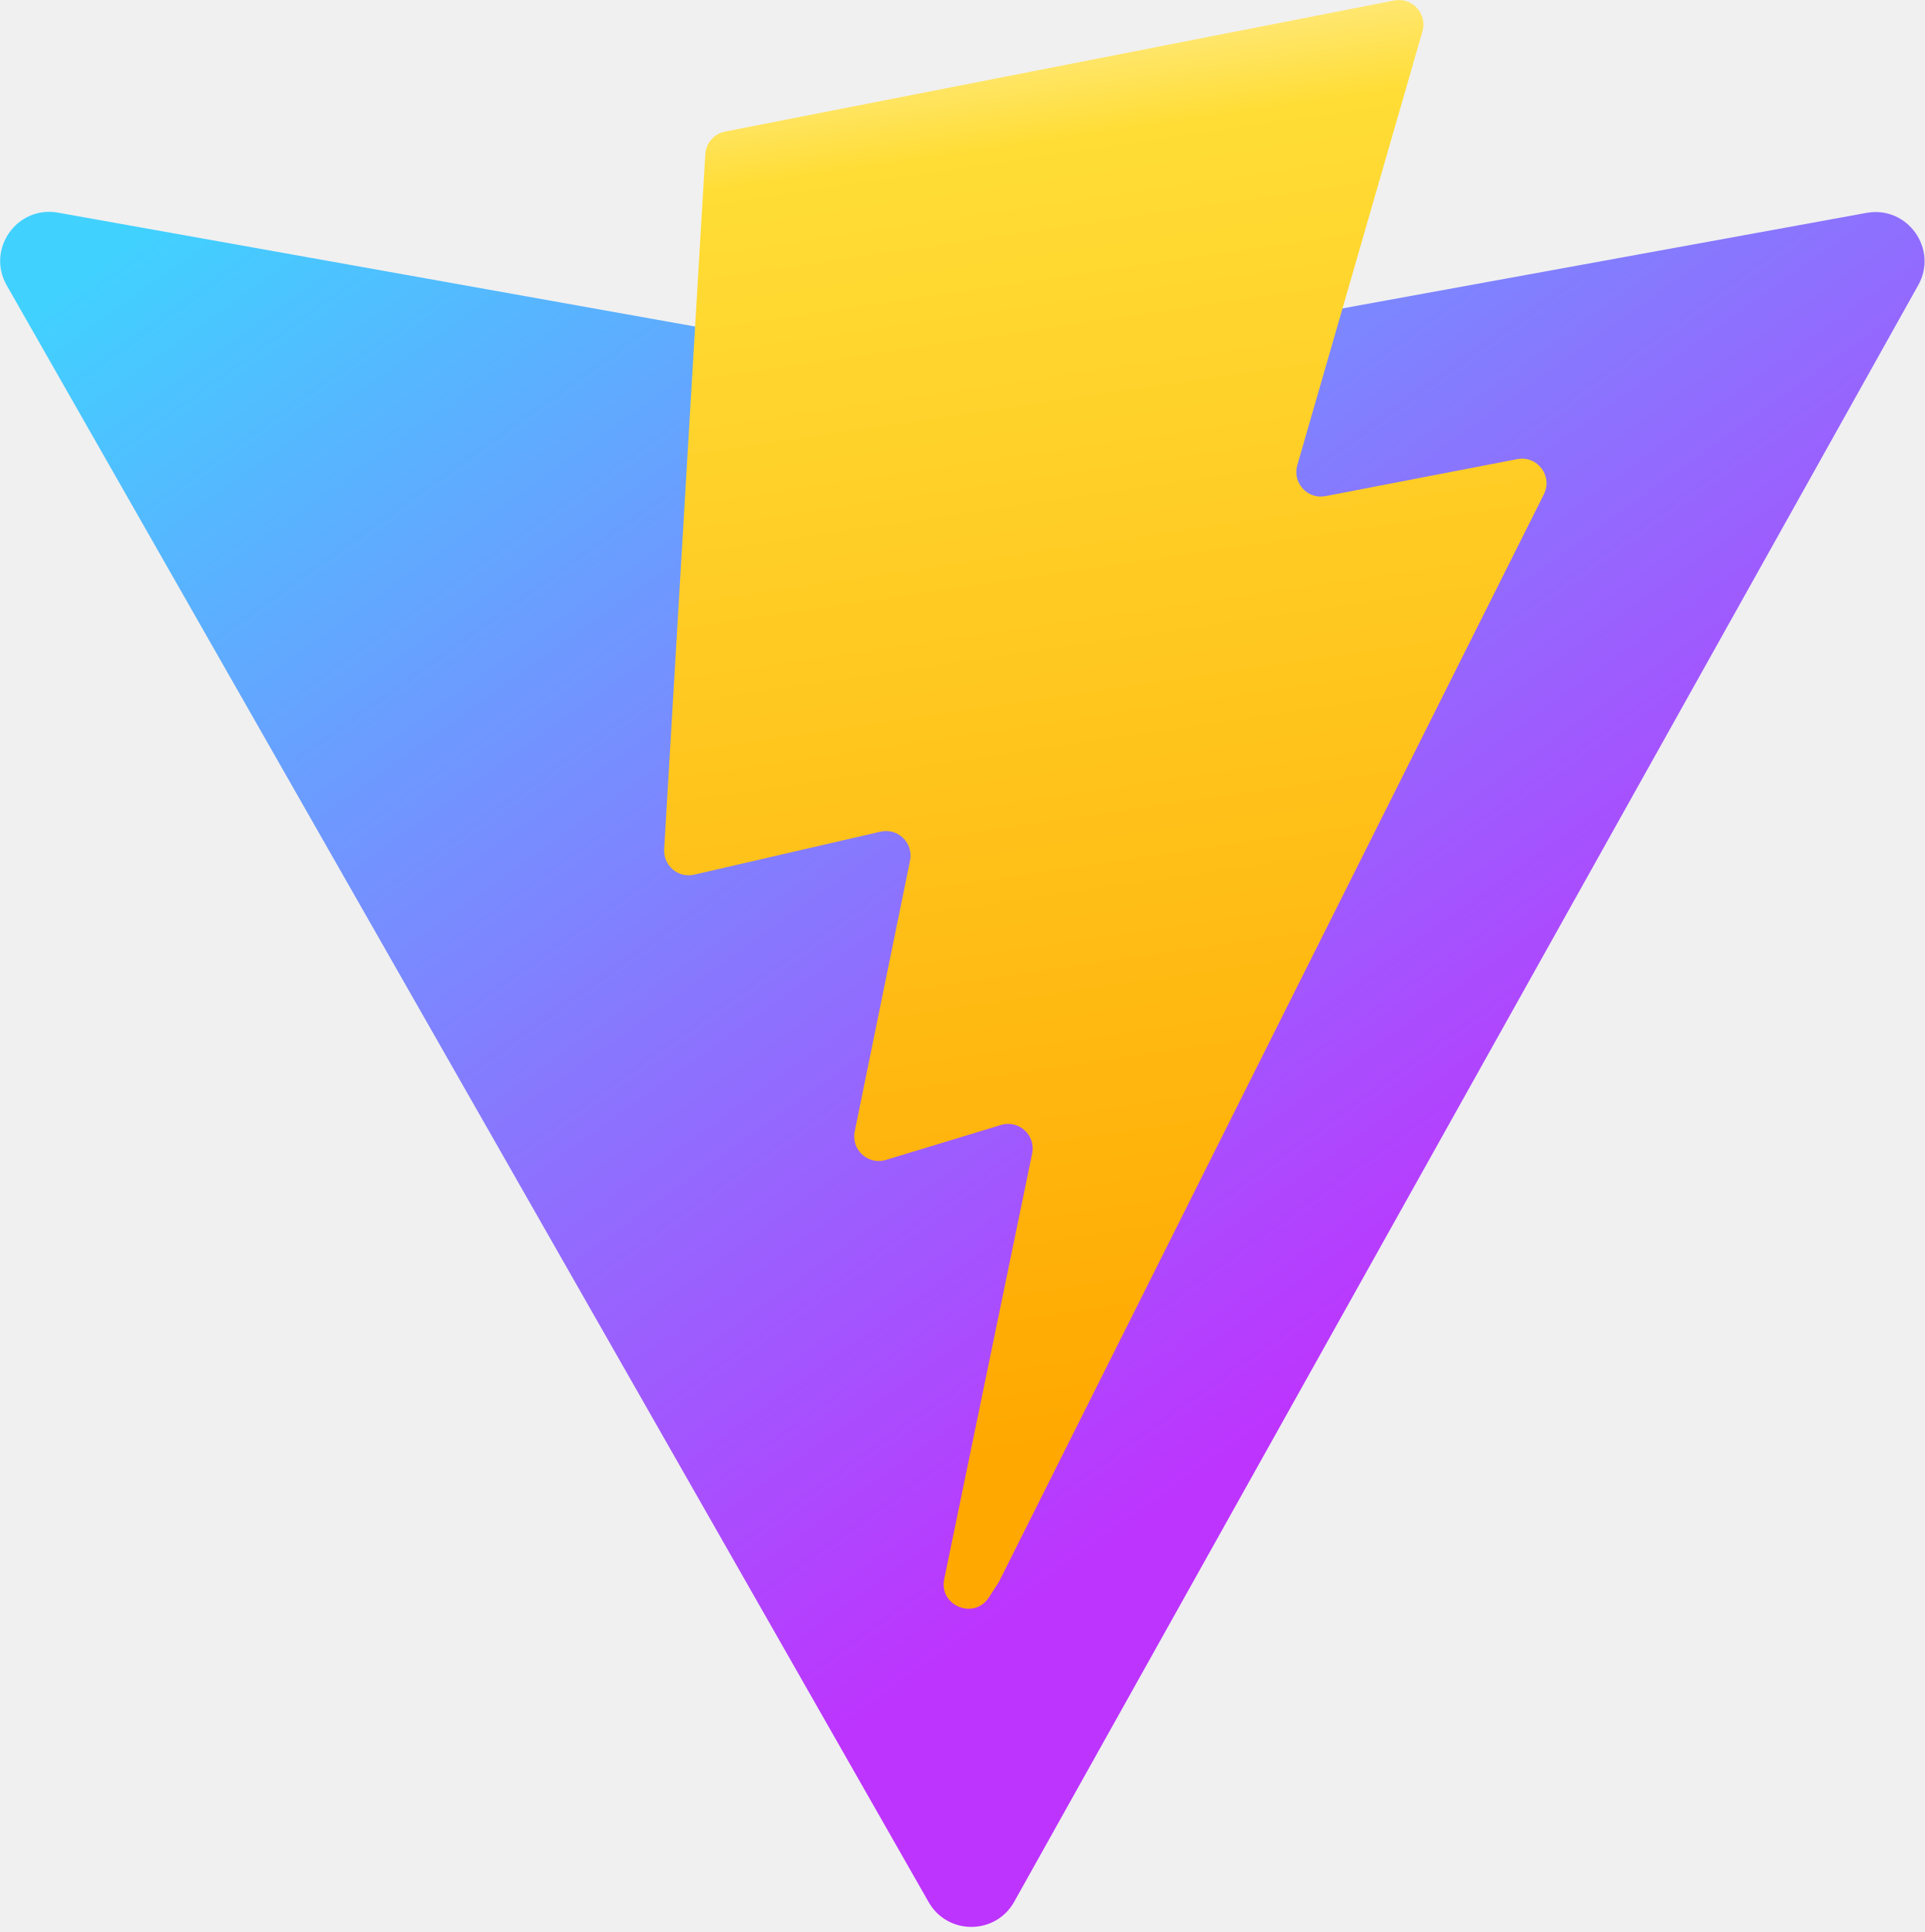
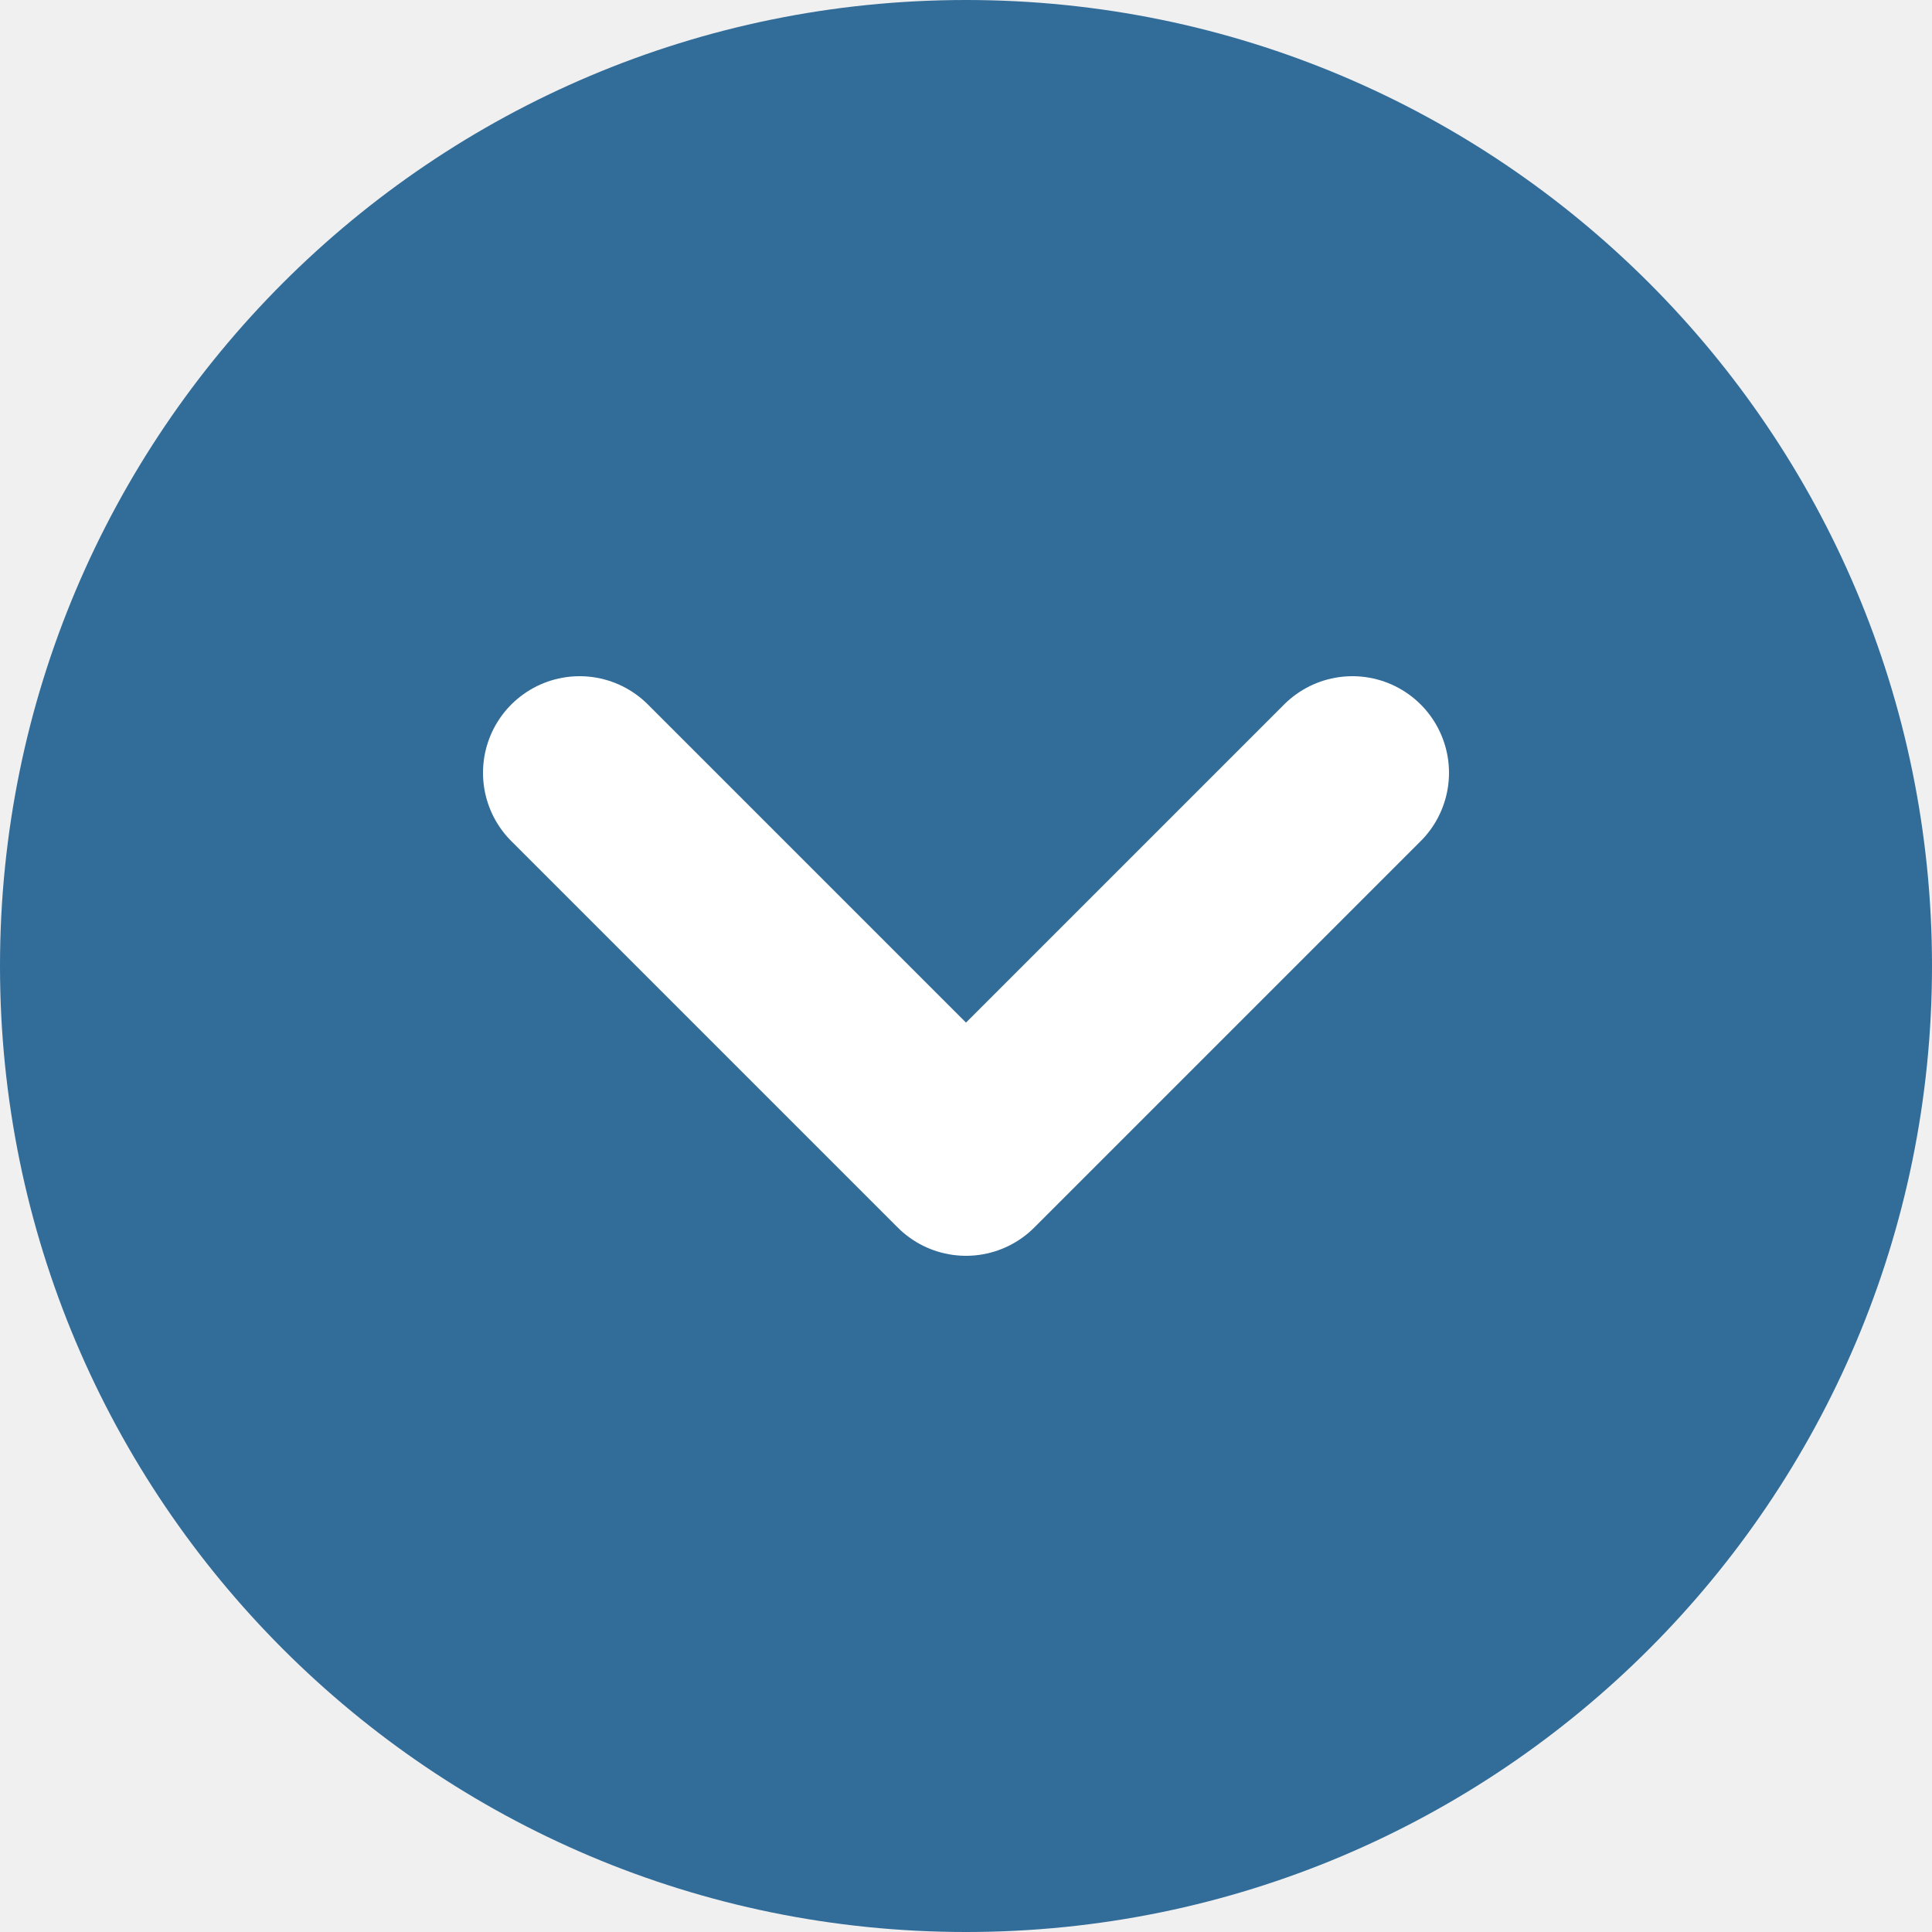
- <svg xmlns="http://www.w3.org/2000/svg" aria-hidden="true" role="img" class="iconify iconify--logos" width="31.88" height="32" preserveAspectRatio="xMidYMid meet" viewBox="0 0 256 257">
-   <defs>
-     <linearGradient id="IconifyId1813088fe1fbc01fb466" x1="-.828%" x2="57.636%" y1="7.652%" y2="78.411%">
-       <stop offset="0%" stop-color="#41D1FF" />
-       <stop offset="100%" stop-color="#BD34FE" />
-     </linearGradient>
-     <linearGradient id="IconifyId1813088fe1fbc01fb467" x1="43.376%" x2="50.316%" y1="2.242%" y2="89.03%">
-       <stop offset="0%" stop-color="#FFEA83" />
-       <stop offset="8.333%" stop-color="#FFDD35" />
-       <stop offset="100%" stop-color="#FFA800" />
-     </linearGradient>
-   </defs>
-   <path fill="url(#IconifyId1813088fe1fbc01fb466)" d="M255.153 37.938L134.897 252.976c-2.483 4.44-8.862 4.466-11.382.048L.875 37.958c-2.746-4.814 1.371-10.646 6.827-9.67l120.385 21.517a6.537 6.537 0 0 0 2.322-.004l117.867-21.483c5.438-.991 9.574 4.796 6.877 9.62Z" />
-   <path fill="url(#IconifyId1813088fe1fbc01fb467)" d="M185.432.063L96.44 17.501a3.268 3.268 0 0 0-2.634 3.014l-5.474 92.456a3.268 3.268 0 0 0 3.997 3.378l24.777-5.718c2.318-.535 4.413 1.507 3.936 3.838l-7.361 36.047c-.495 2.426 1.782 4.5 4.151 3.78l15.304-4.649c2.372-.72 4.652 1.36 4.15 3.788l-11.698 56.621c-.732 3.542 3.979 5.473 5.943 2.437l1.313-2.028l72.516-144.72c1.215-2.423-.88-5.186-3.54-4.672l-25.505 4.922c-2.396.462-4.435-1.77-3.759-4.114l16.646-57.705c.677-2.35-1.37-4.583-3.769-4.113Z" />
+ <svg xmlns="http://www.w3.org/2000/svg" width="50" height="50" viewBox="0 0 50 50" fill="none">
+   <circle cx="25" cy="25" r="25" fill="#326C99" />
+   <path d="M35 20L25 30L15 20" stroke="white" stroke-width="5" stroke-linecap="round" stroke-linejoin="round" />
</svg>
